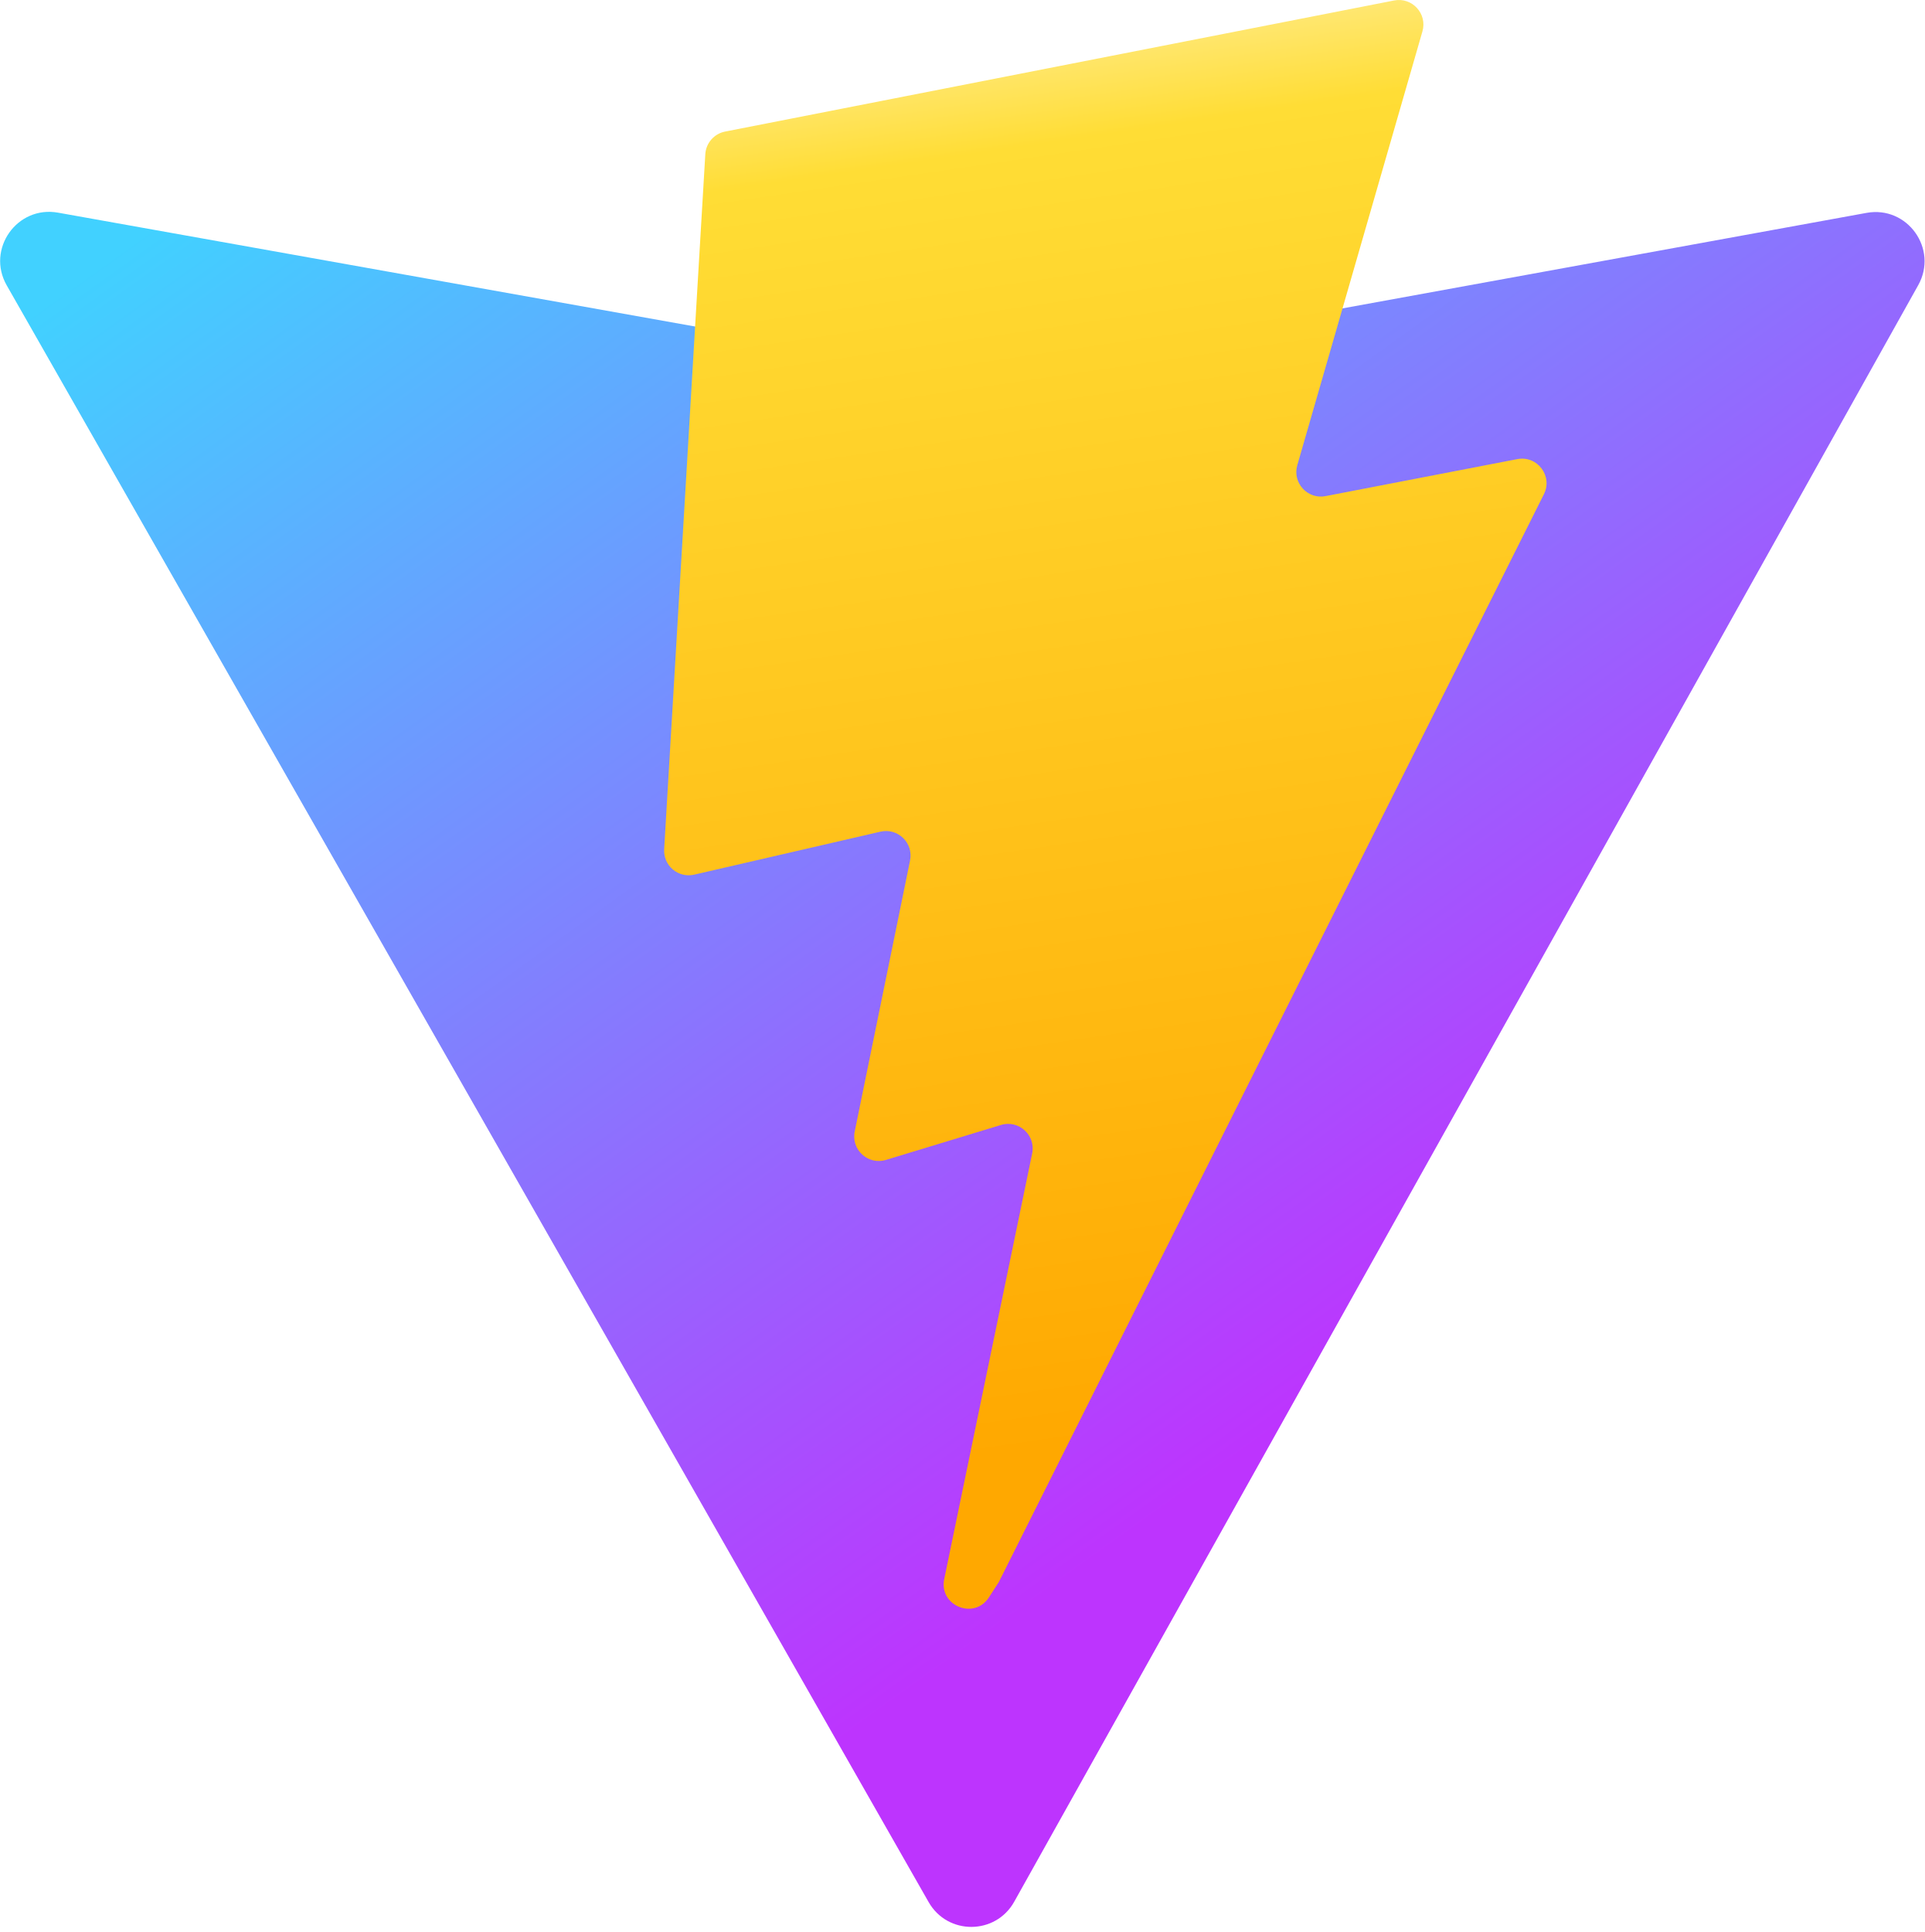
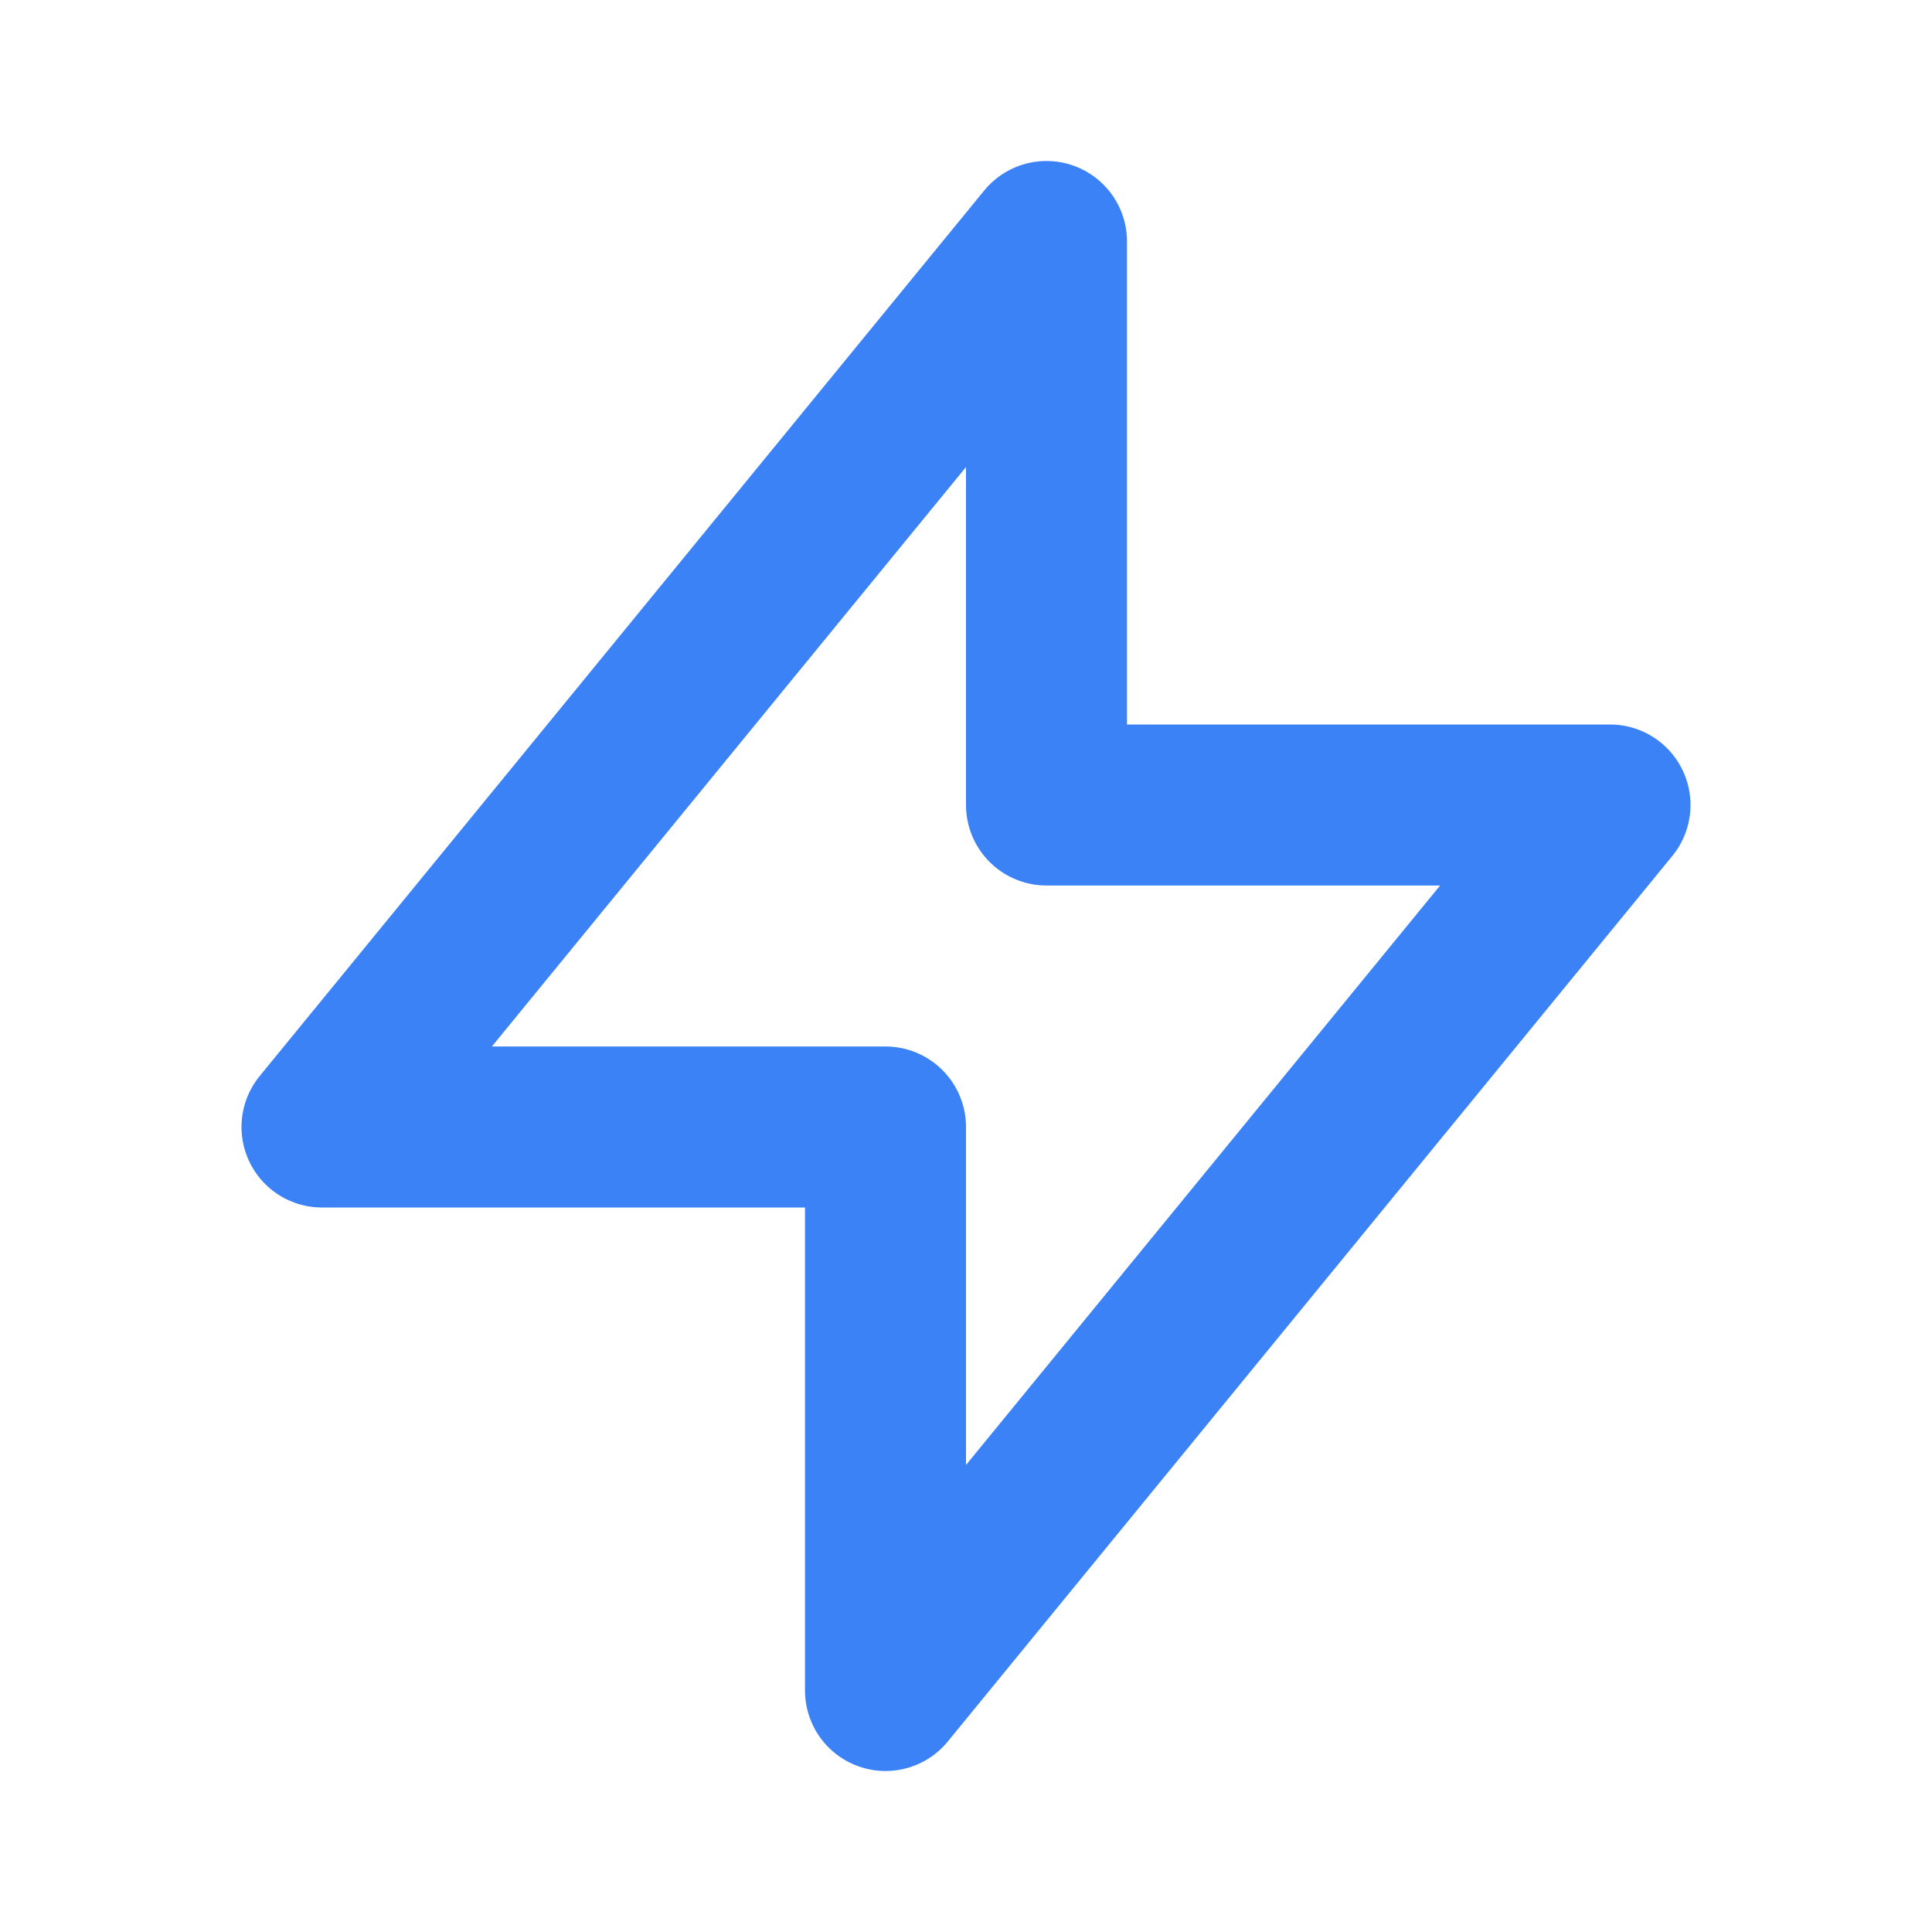
- <svg xmlns="http://www.w3.org/2000/svg" aria-hidden="true" role="img" class="iconify iconify--logos" width="31.88" height="32" preserveAspectRatio="xMidYMid meet" viewBox="0 0 256 257">
-   <defs>
-     <linearGradient id="IconifyId1813088fe1fbc01fb466" x1="-.828%" x2="57.636%" y1="7.652%" y2="78.411%">
-       <stop offset="0%" stop-color="#41D1FF" />
-       <stop offset="100%" stop-color="#BD34FE" />
-     </linearGradient>
-     <linearGradient id="IconifyId1813088fe1fbc01fb467" x1="43.376%" x2="50.316%" y1="2.242%" y2="89.03%">
-       <stop offset="0%" stop-color="#FFEA83" />
-       <stop offset="8.333%" stop-color="#FFDD35" />
-       <stop offset="100%" stop-color="#FFA800" />
-     </linearGradient>
-   </defs>
-   <path fill="url(#IconifyId1813088fe1fbc01fb466)" d="M255.153 37.938L134.897 252.976c-2.483 4.44-8.862 4.466-11.382.048L.875 37.958c-2.746-4.814 1.371-10.646 6.827-9.67l120.385 21.517a6.537 6.537 0 0 0 2.322-.004l117.867-21.483c5.438-.991 9.574 4.796 6.877 9.62Z" />
-   <path fill="url(#IconifyId1813088fe1fbc01fb467)" d="M185.432.063L96.44 17.501a3.268 3.268 0 0 0-2.634 3.014l-5.474 92.456a3.268 3.268 0 0 0 3.997 3.378l24.777-5.718c2.318-.535 4.413 1.507 3.936 3.838l-7.361 36.047c-.495 2.426 1.782 4.5 4.151 3.78l15.304-4.649c2.372-.72 4.652 1.36 4.15 3.788l-11.698 56.621c-.732 3.542 3.979 5.473 5.943 2.437l1.313-2.028l72.516-144.72c1.215-2.423-.88-5.186-3.54-4.672l-25.505 4.922c-2.396.462-4.435-1.77-3.759-4.114l16.646-57.705c.677-2.35-1.37-4.583-3.769-4.113Z" />
+ <svg xmlns="http://www.w3.org/2000/svg" viewBox="0 0 24 24" fill="none" stroke="#3b82f6" stroke-width="2" stroke-linecap="round" stroke-linejoin="round">
+   <path d="M13 10V3L4 14h7v7l9-11h-7z" />
</svg>
